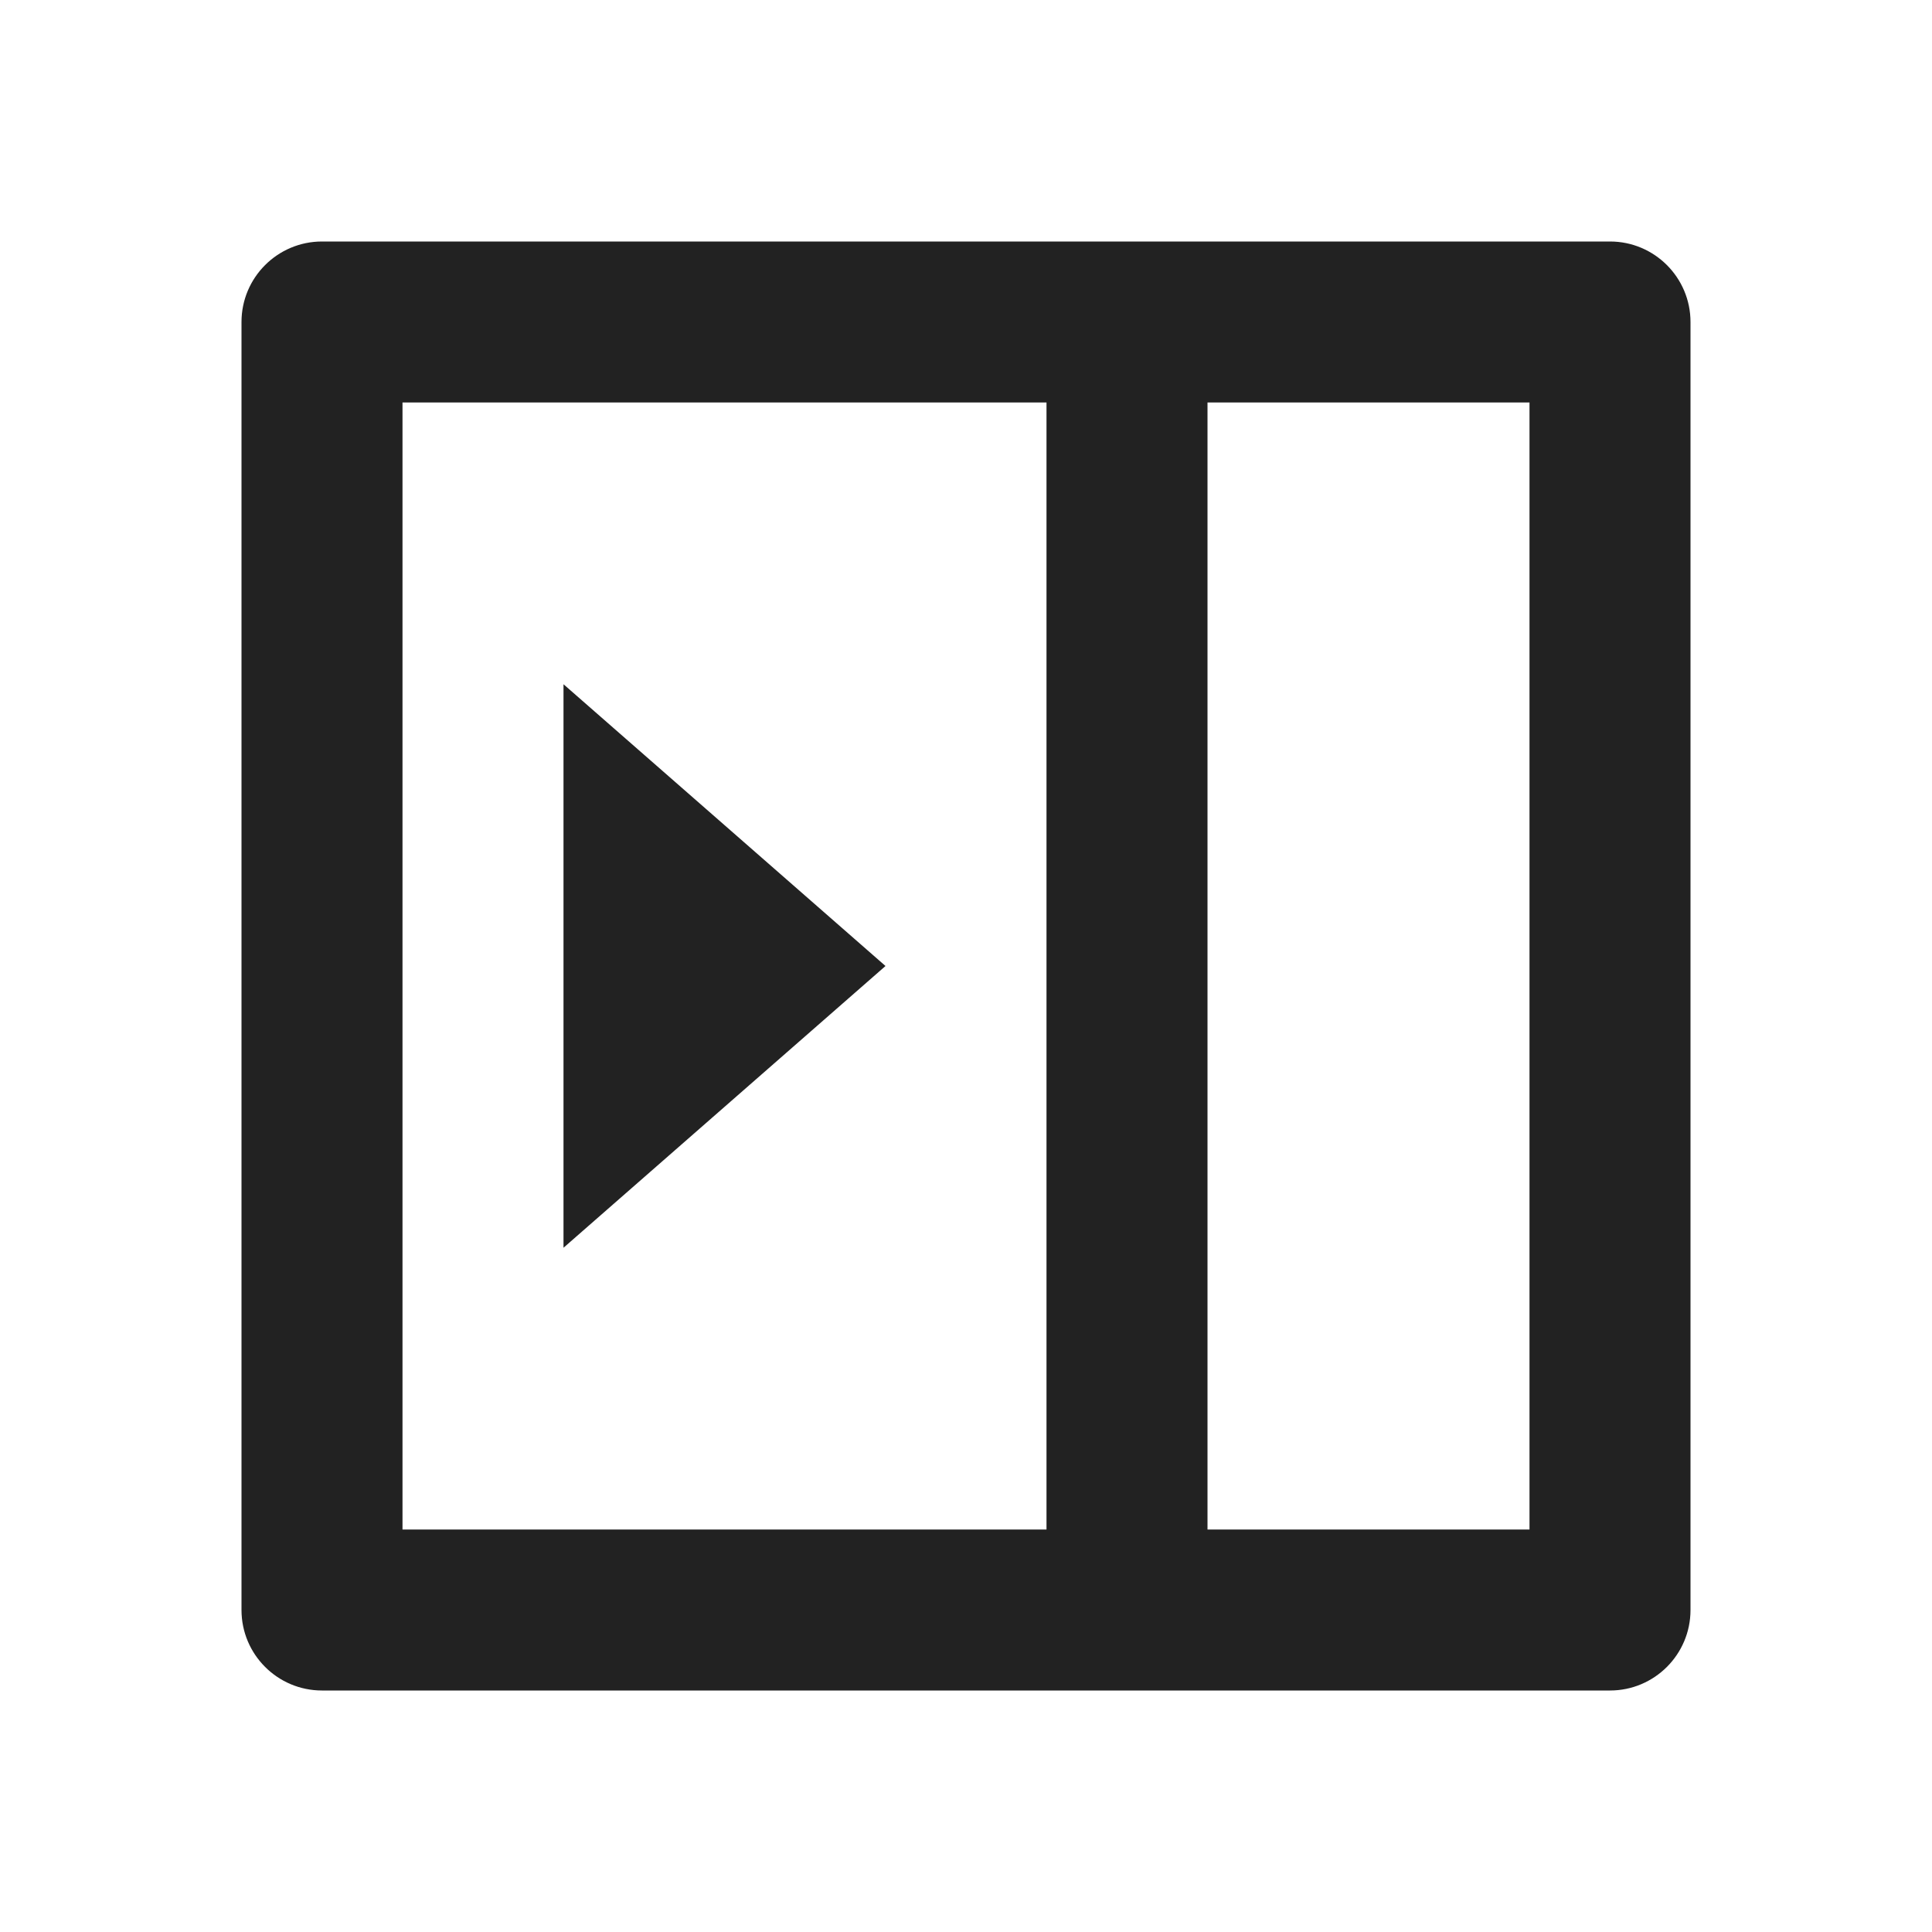
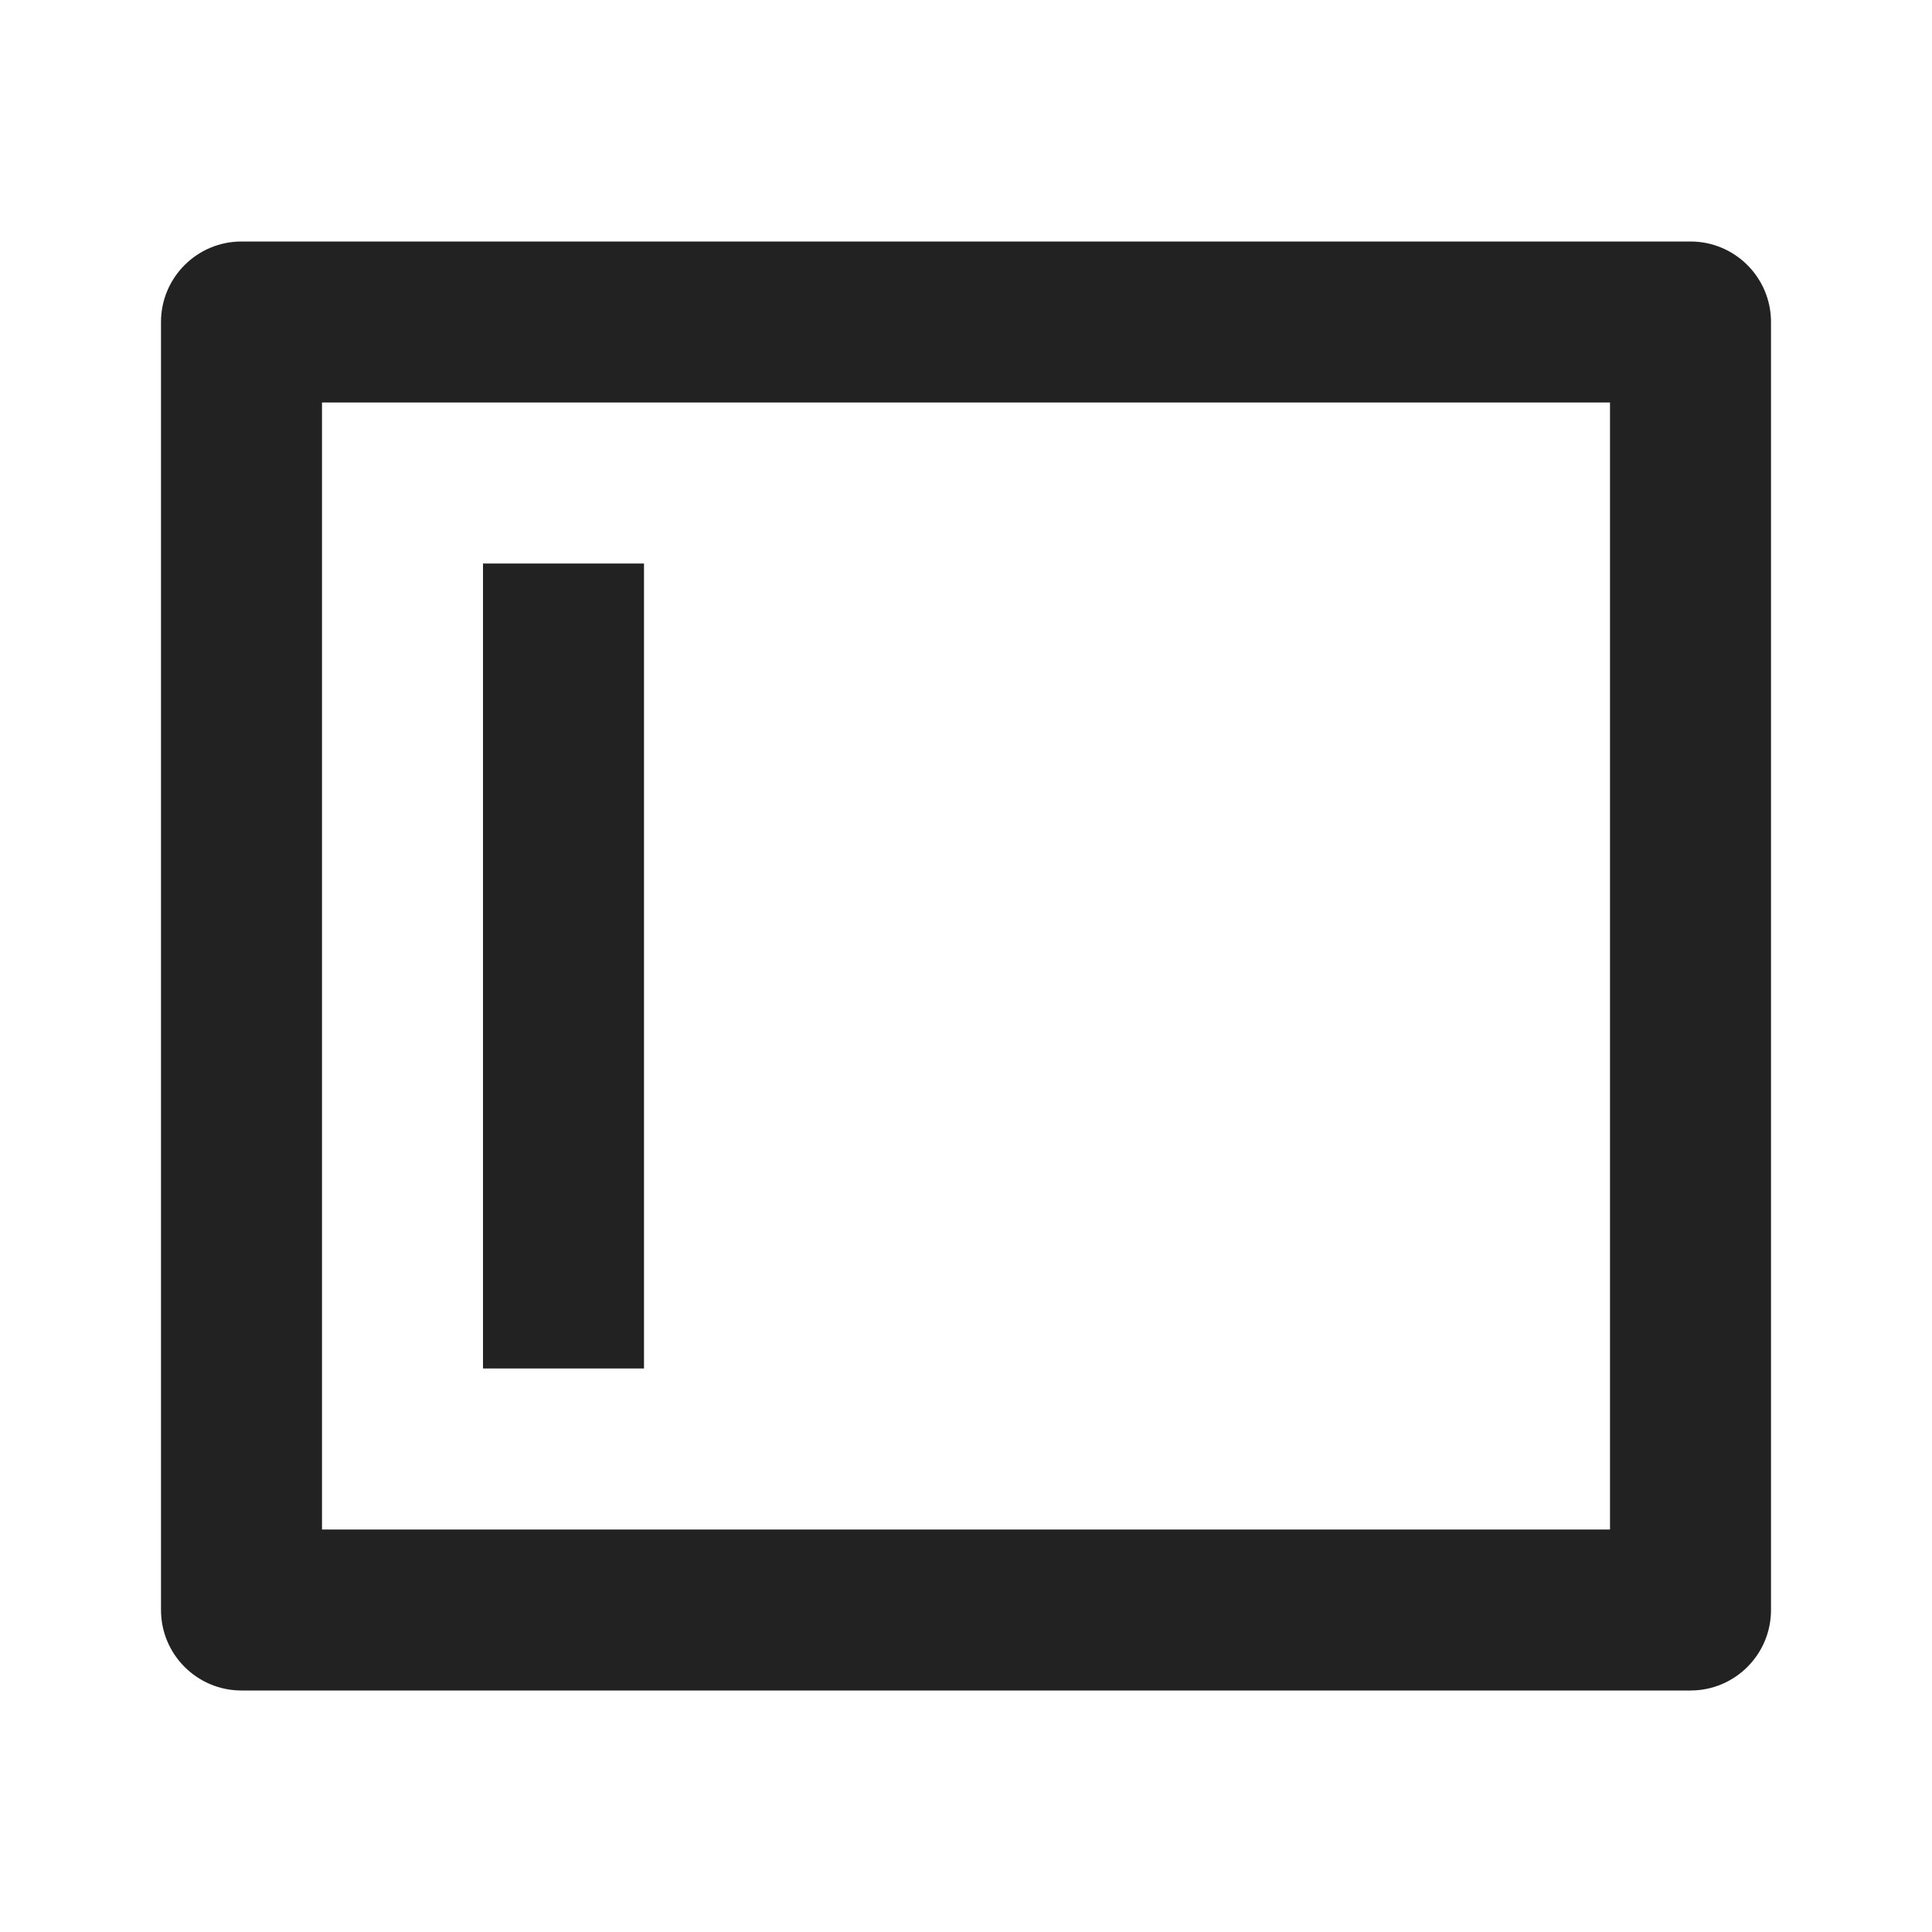
<svg xmlns="http://www.w3.org/2000/svg" viewBox="0 0 24 24" fill="rgba(34,34,34,1)">
-   <path d="M5 5H13V19H5V5ZM19 19H15V5H19V19ZM4 3C3.448 3 3 3.448 3 4V20C3 20.552 3.448 21 4 21H20C20.552 21 21 20.552 21 20V4C21 3.448 20.552 3 20 3H4ZM11 12L7 8.5V15.5L11 12Z" />
+   <path d="M21 3C21.552 3 22 3.448 22 4V20C22 20.552 21.552 21 21 21H3C2.448 21 2 20.552 2 20V4C2 3.448 2.448 3 3 3H21ZM20 5H4V19H20V5ZM8 7V17H6V7H8Z" />
</svg>
